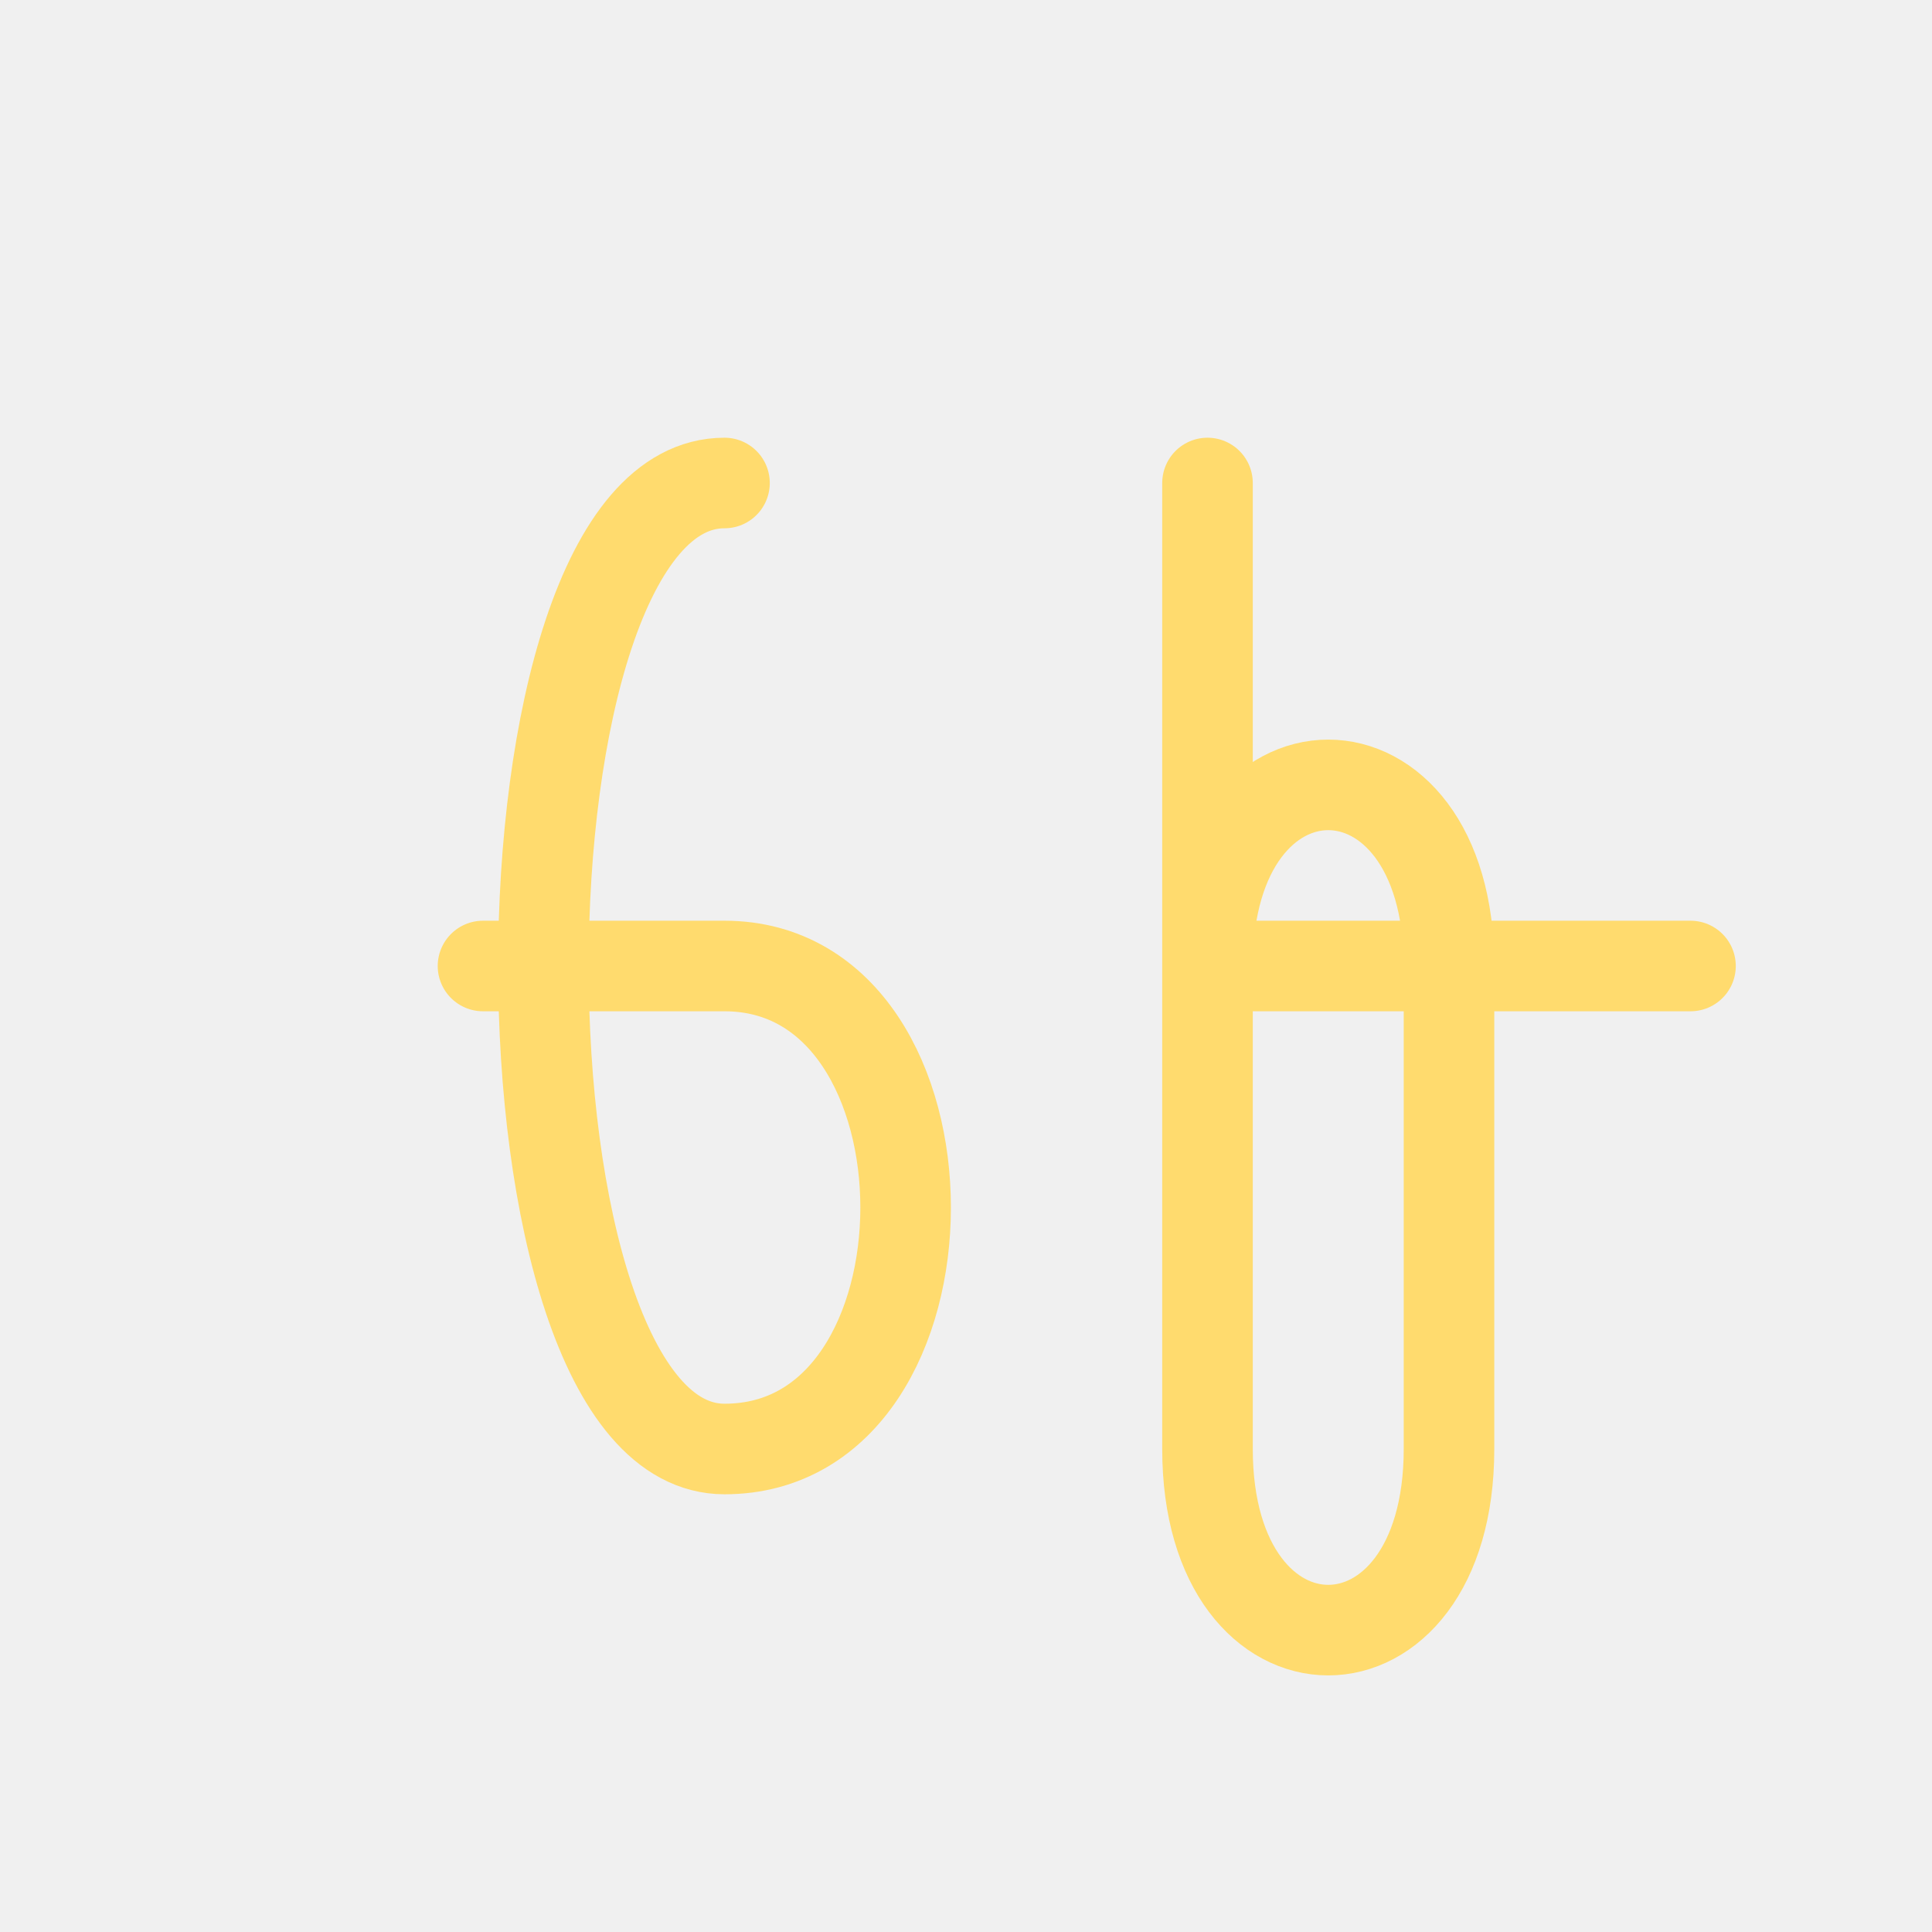
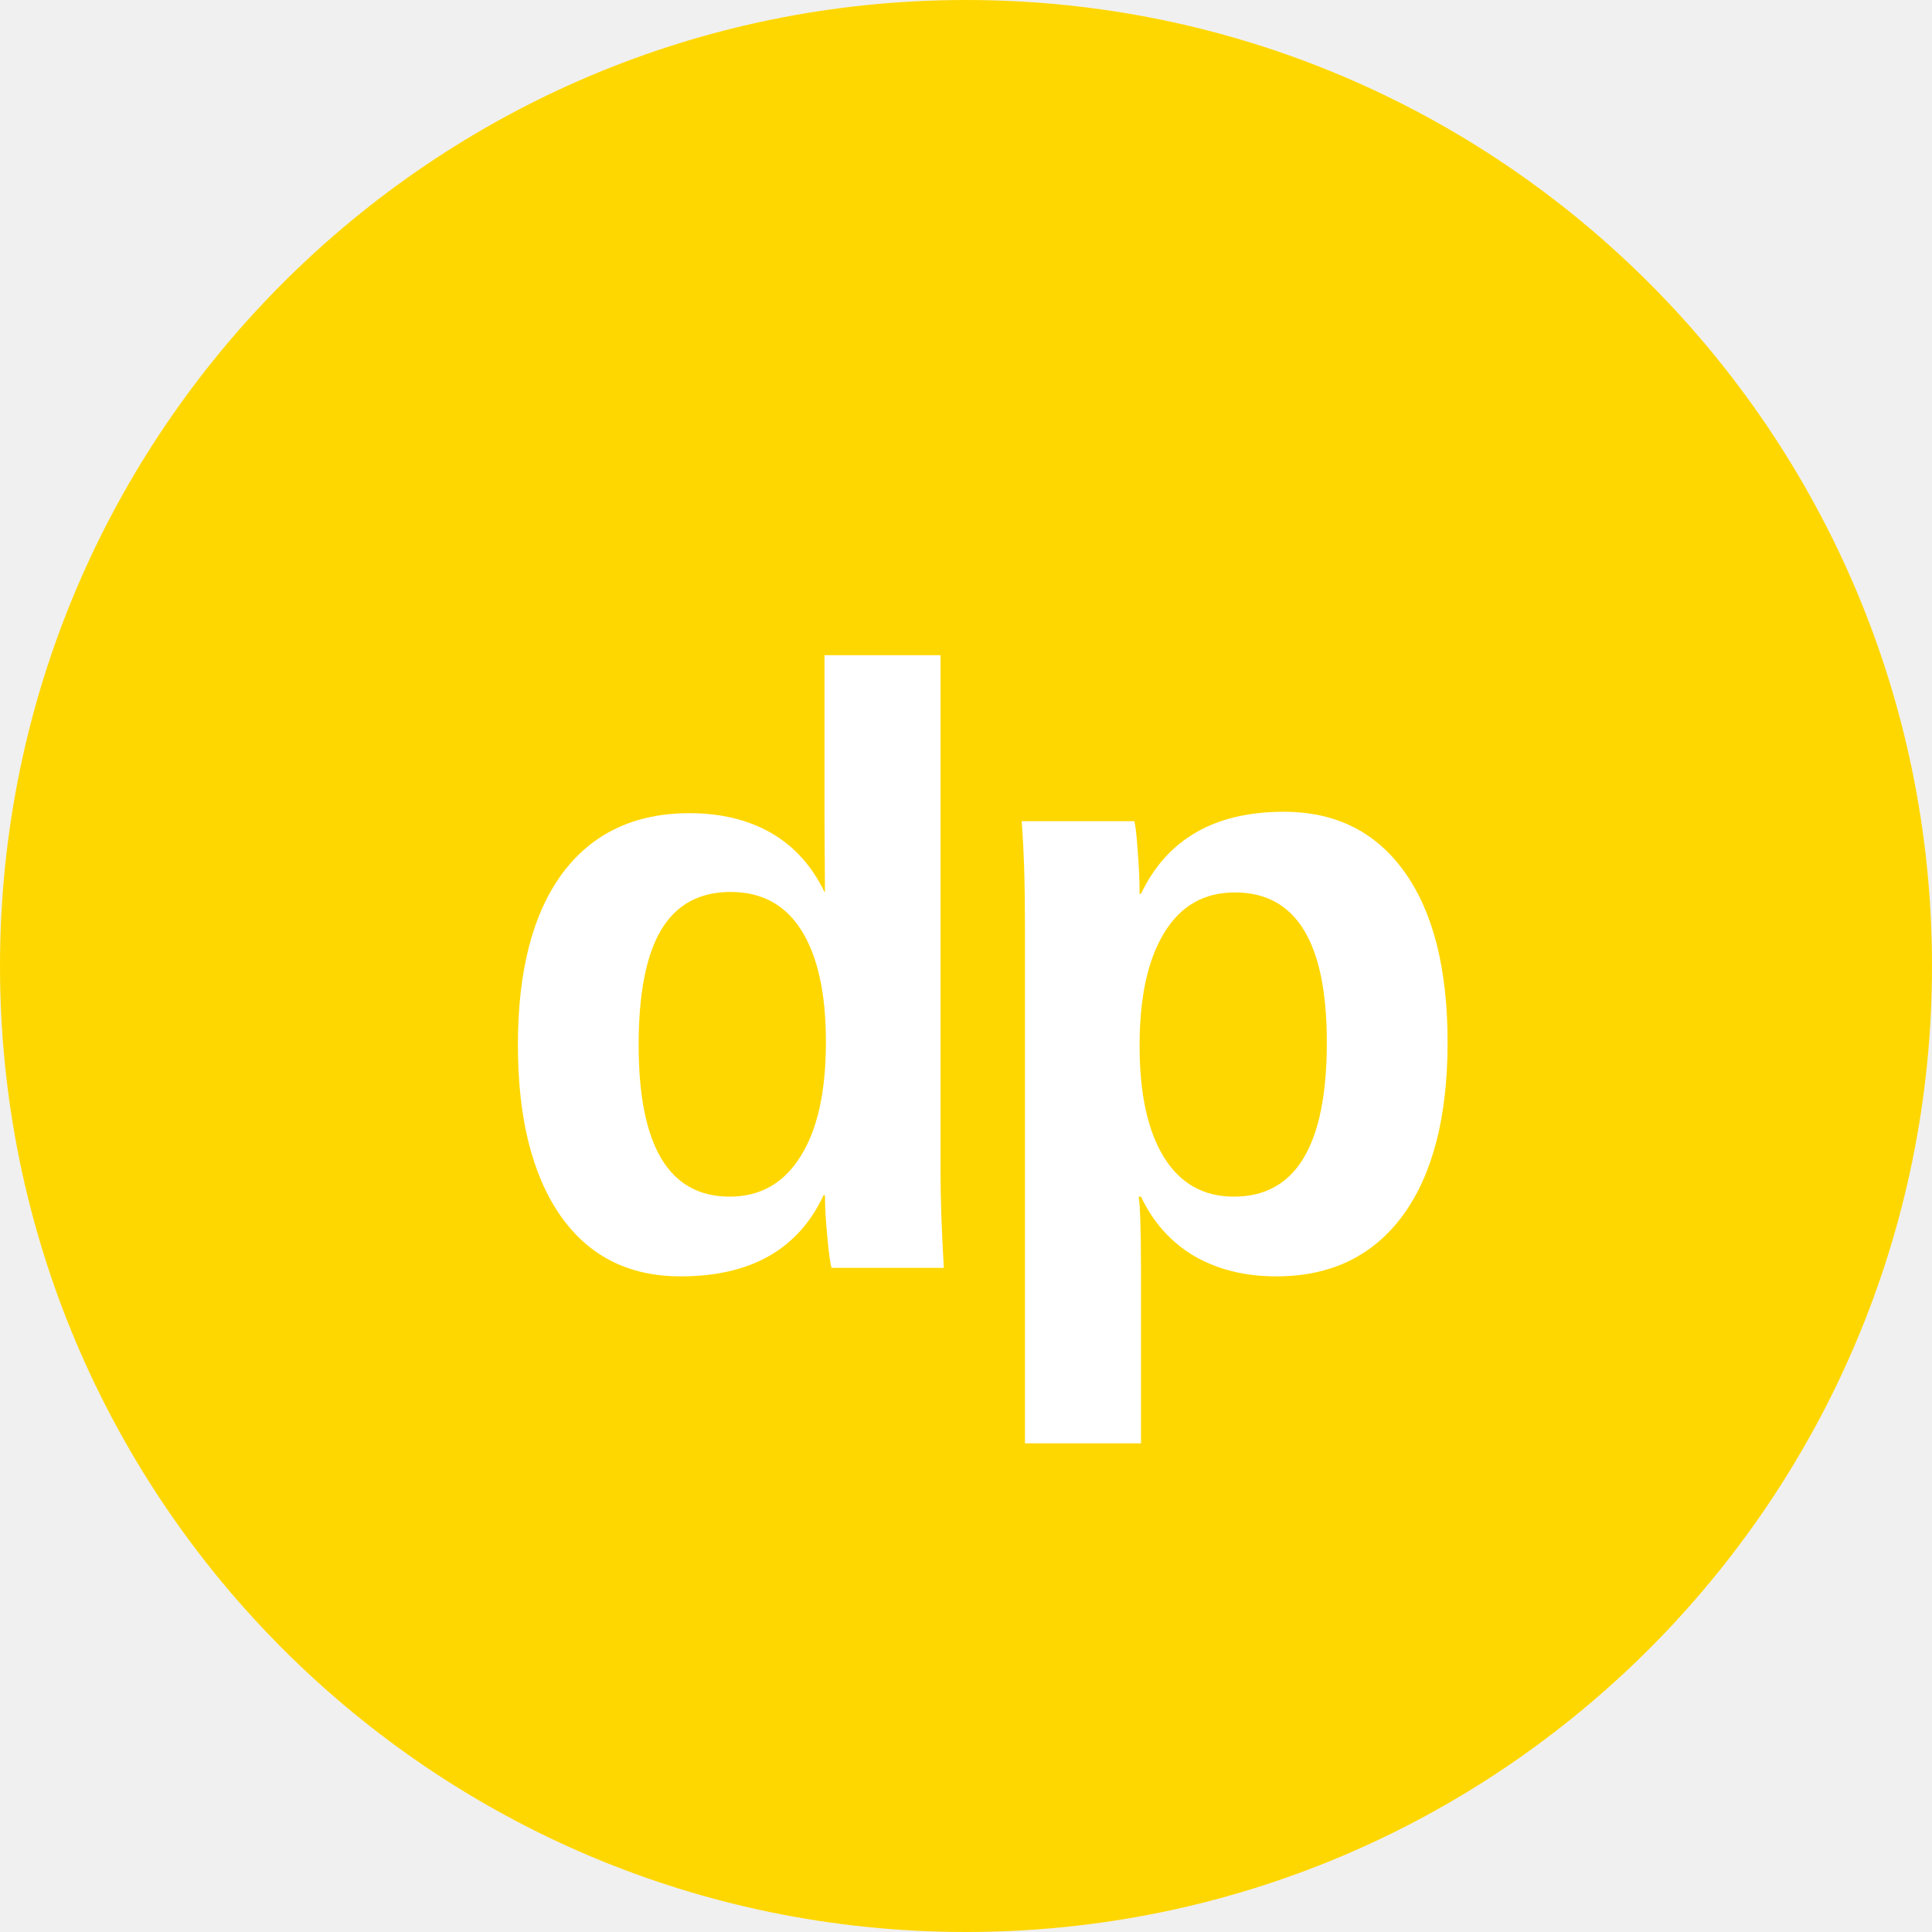
<svg xmlns="http://www.w3.org/2000/svg" viewBox="0 0 64 64" width="64" height="64">
-   <g fill="none" stroke="#FFDB6E" stroke-width="3" stroke-linecap="round" stroke-linejoin="round">
-     <path d="M24,16 C16,16 16,48 24,48 C32,48 32,32 24,32 L16,32" />
-     <path d="M40,16 L40,48 C40,56 48,56 48,48 L48,32 C48,24 40,24 40,32 L56,32" />
-   </g>
+   <circle cx="32" cy="32" r="32" fill="#FFD700" />
+   <text x="16" y="42" font-family="Arial, sans-serif" font-size="28" fill="white" font-weight="bold">d</text>
+   <text x="32" y="42" font-family="Arial, sans-serif" font-size="28" fill="white" font-weight="bold">p</text>
</svg>
